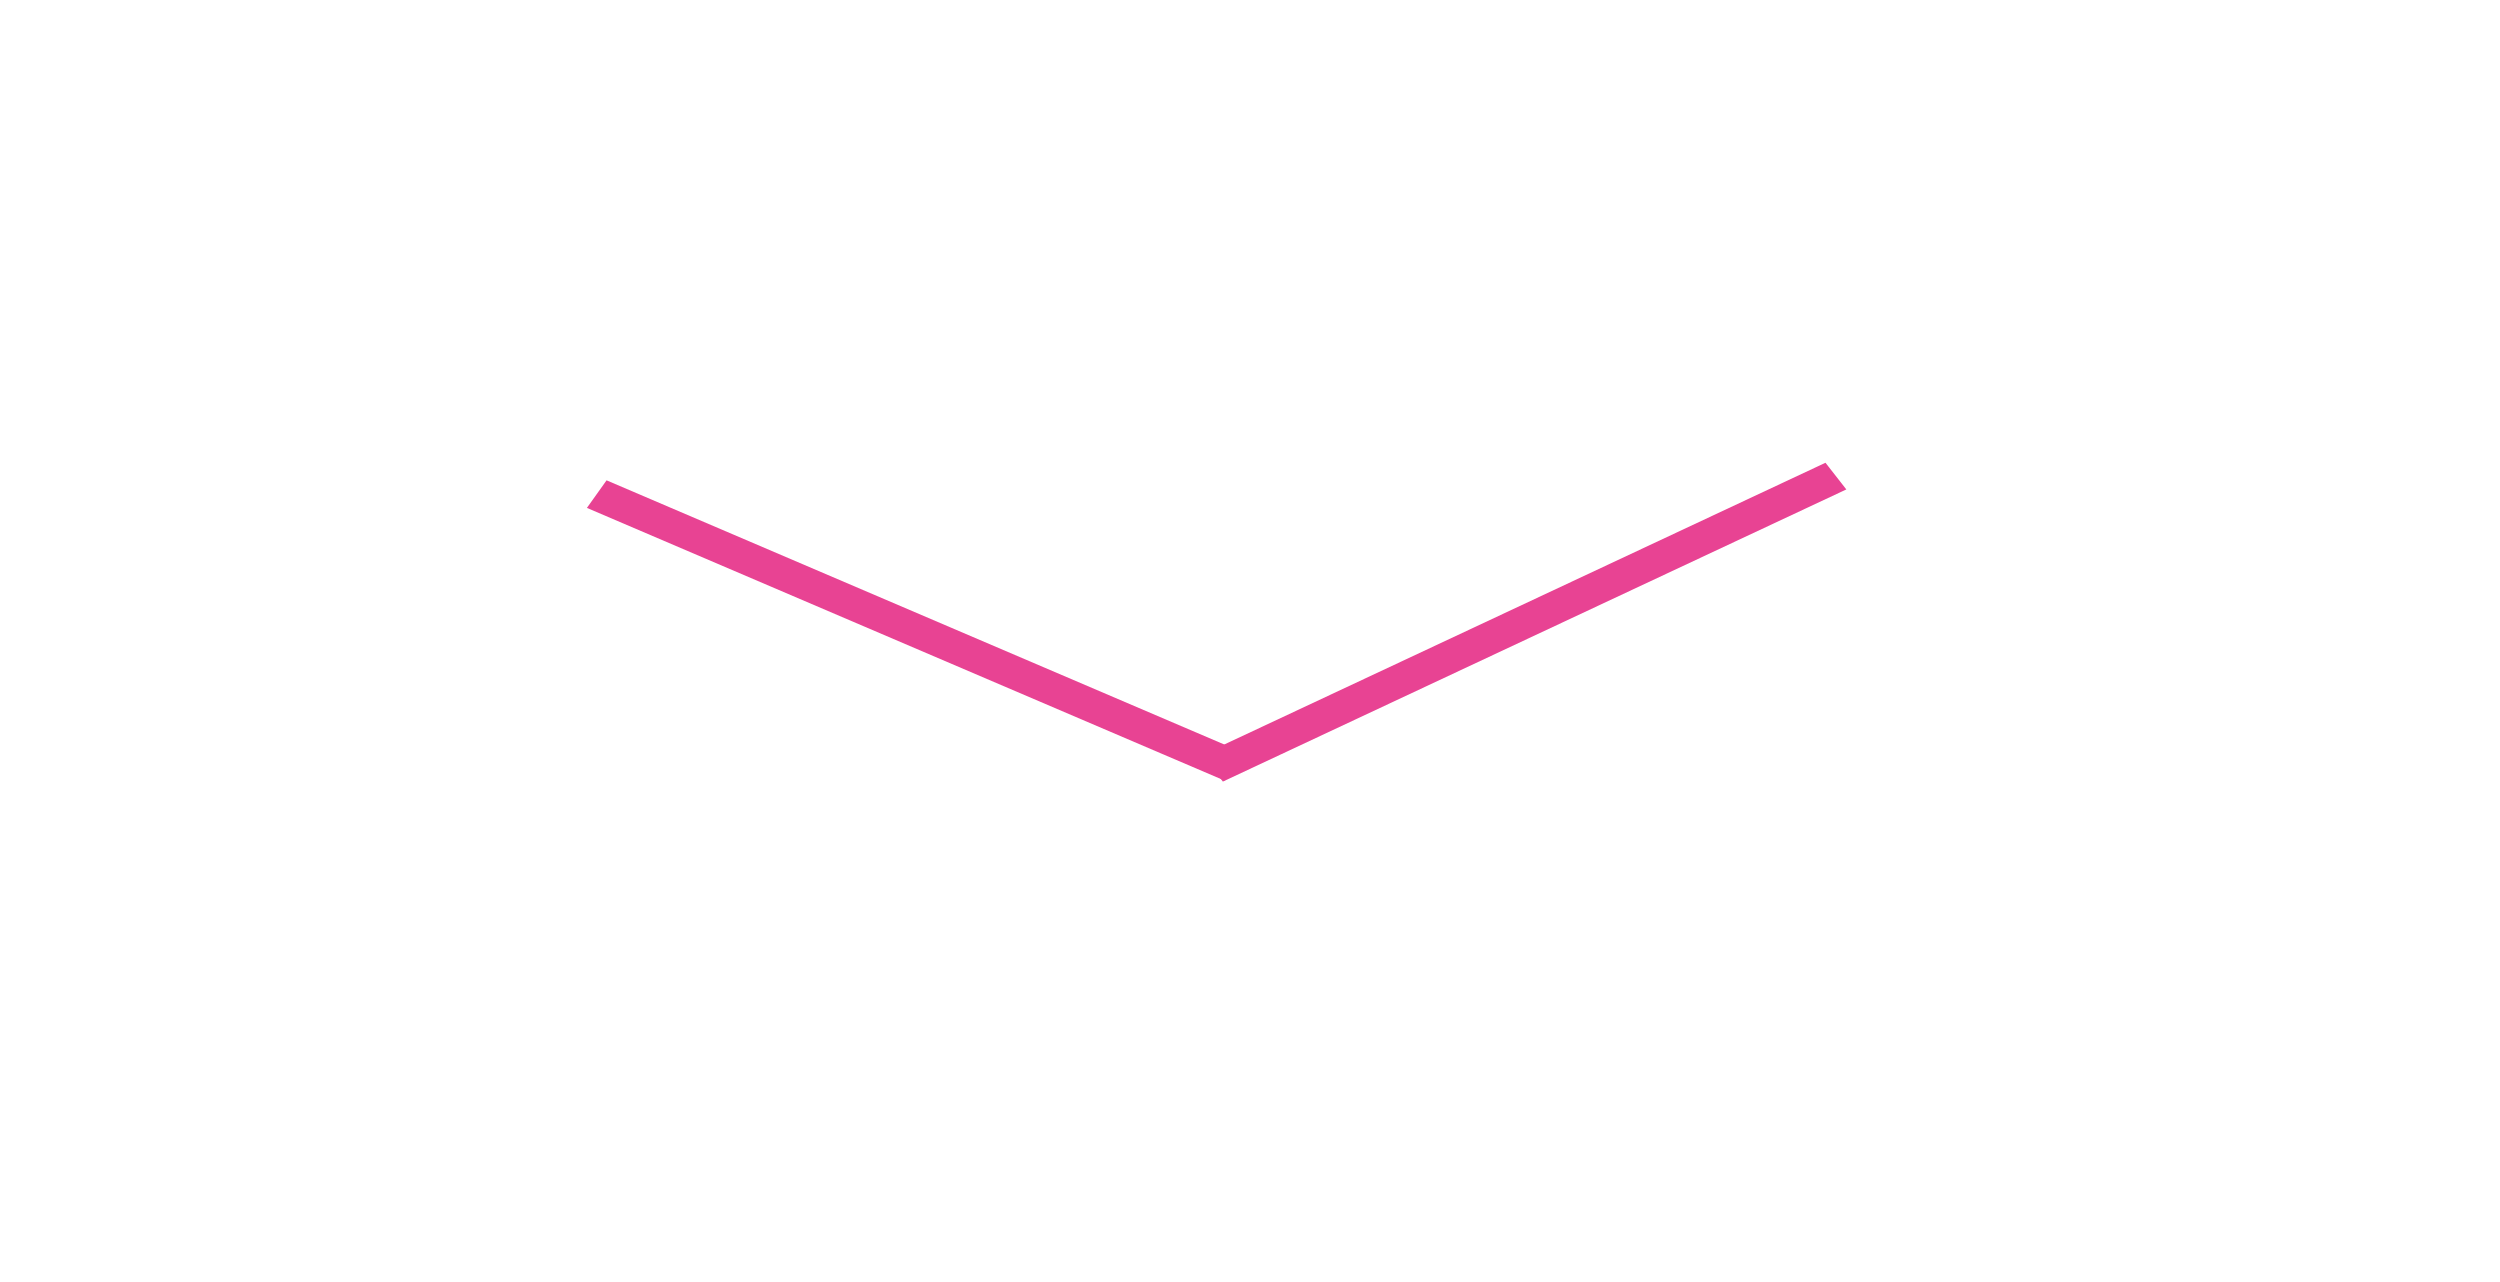
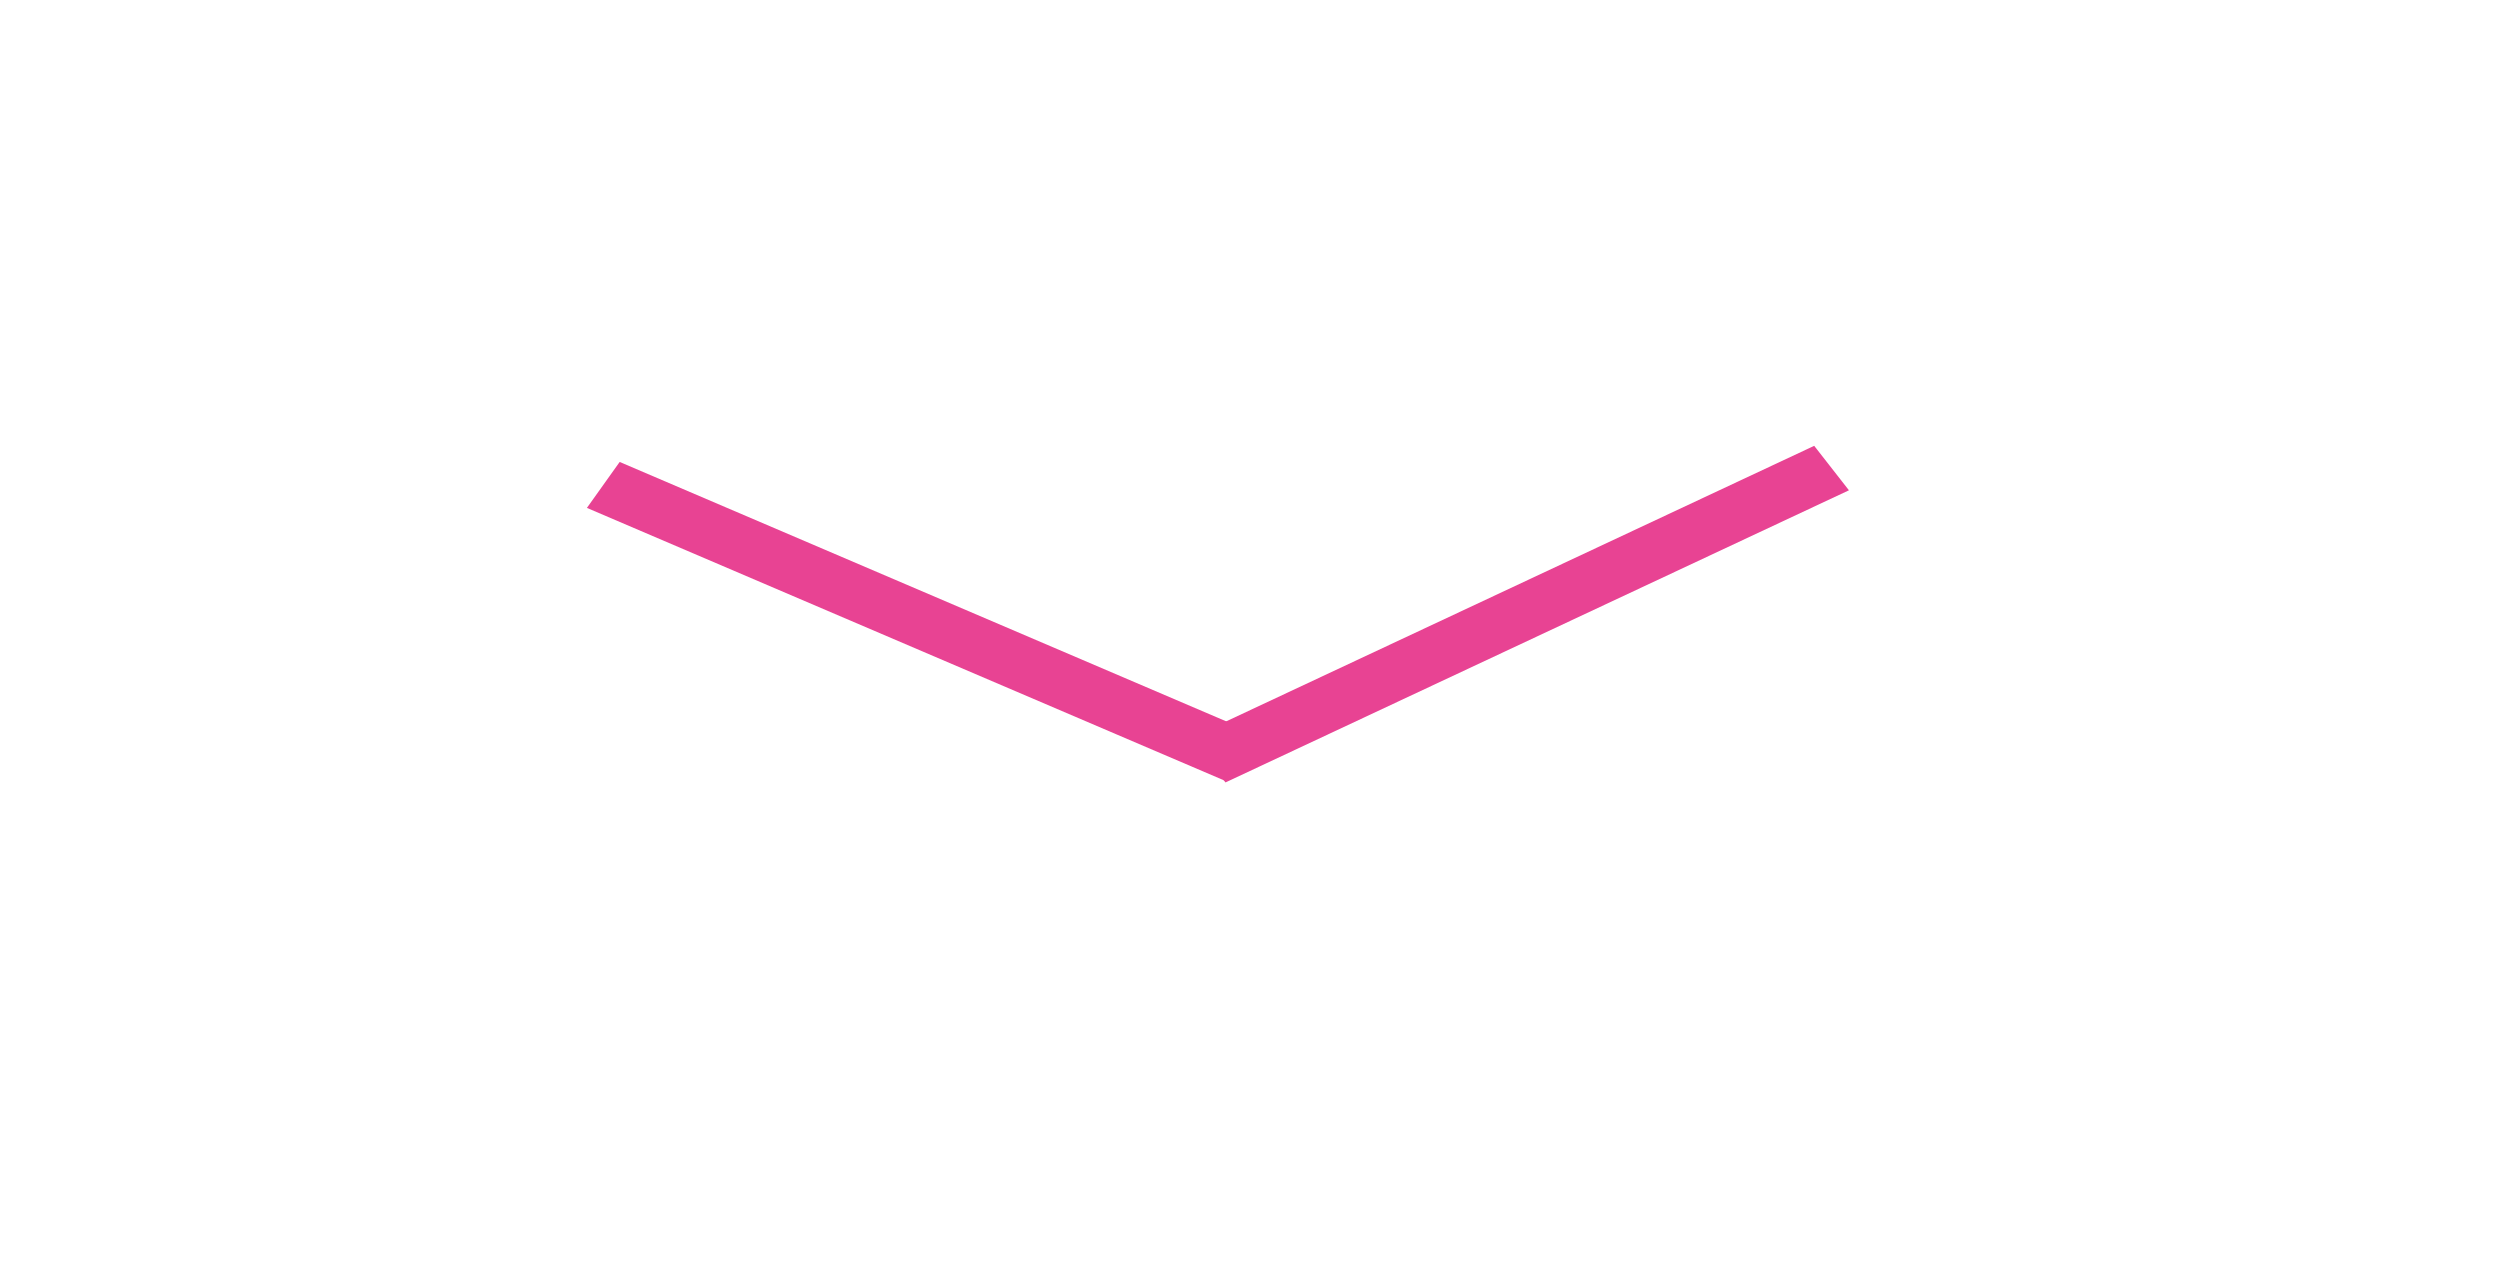
<svg xmlns="http://www.w3.org/2000/svg" width="443" height="227" viewBox="0 0 443 227" fill="none">
-   <line y1="-3" x2="122.937" y2="-3" transform="matrix(0.91945 0.393208 -0.58056 0.814218 104 90)" stroke="#E84393" stroke-width="6" />
-   <line y1="-3" x2="122.003" y2="-3" transform="matrix(-0.905515 0.424314 -0.615656 -0.788015 323.475 82)" stroke="#E84393" stroke-width="6" />
+   <line y1="-5" x2="122.937" y2="-5" transform="matrix(0.91945 0.393208 -0.58056 0.814218 104 90)" stroke="#E84393" stroke-width="10" />
+   <line y1="-5" x2="122.003" y2="-5" transform="matrix(-0.905515 0.424314 -0.615656 -0.788015 321.475 79)" stroke="#E84393" stroke-width="10" />
</svg>
